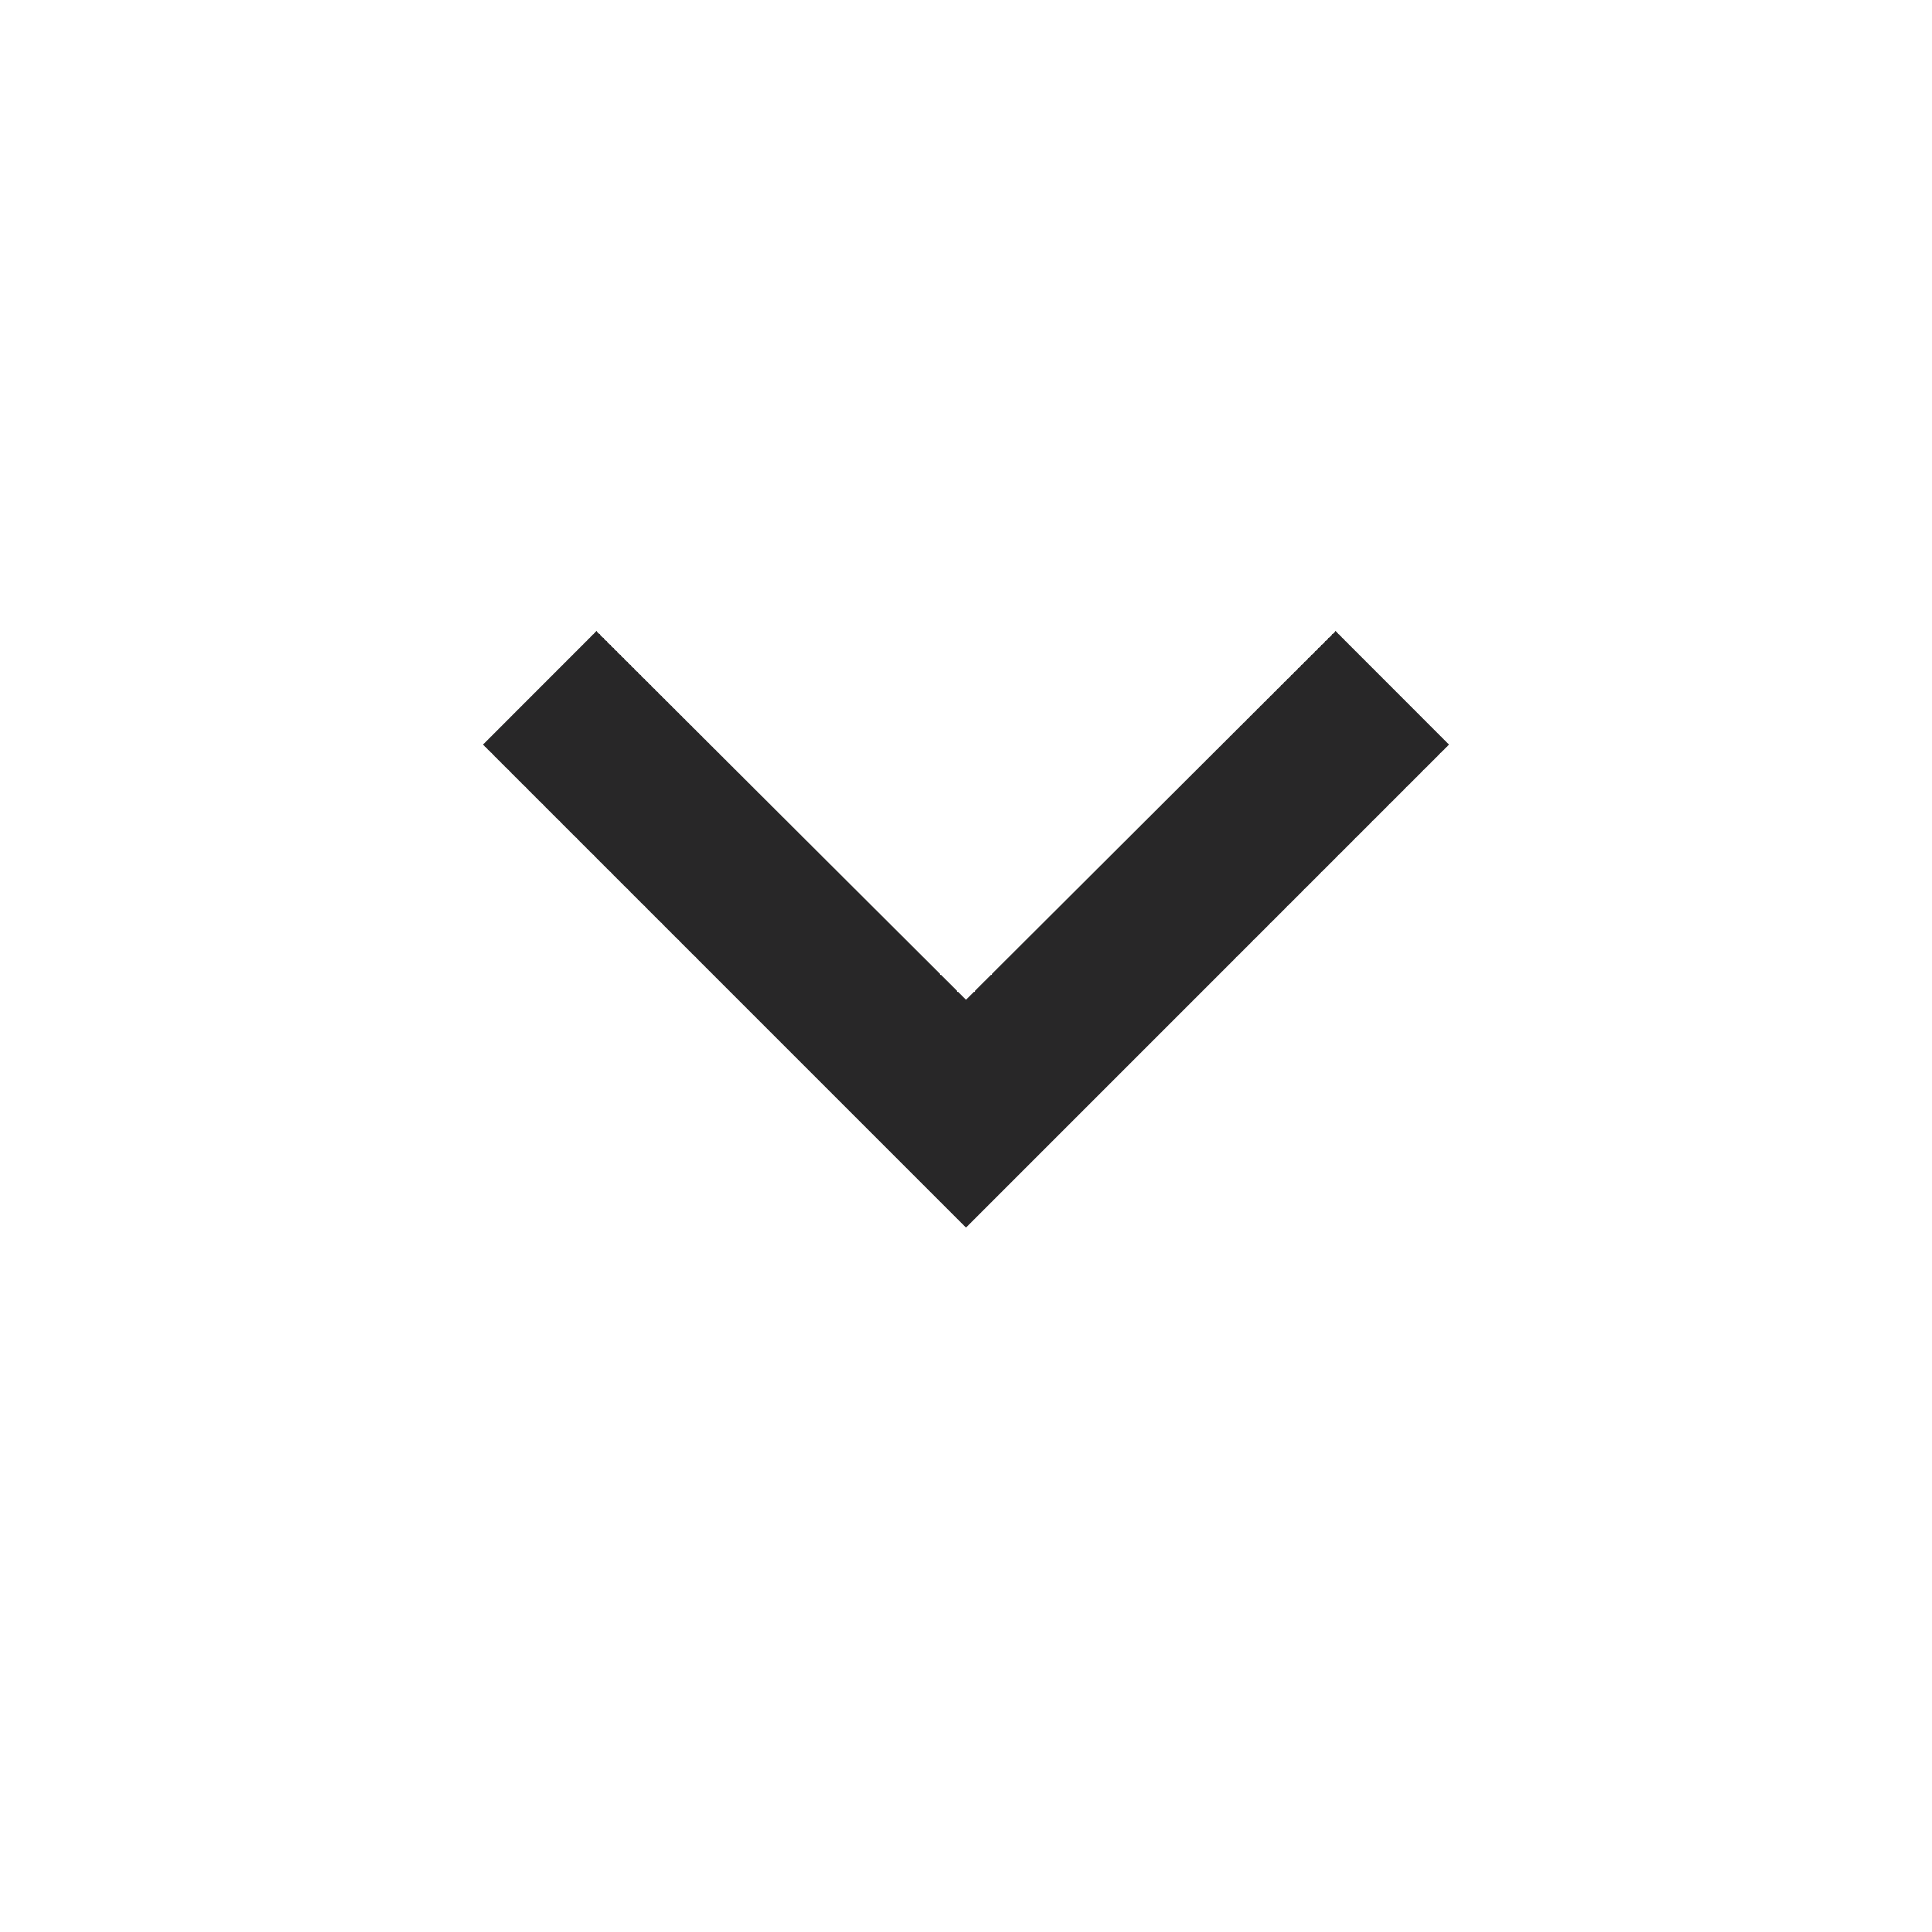
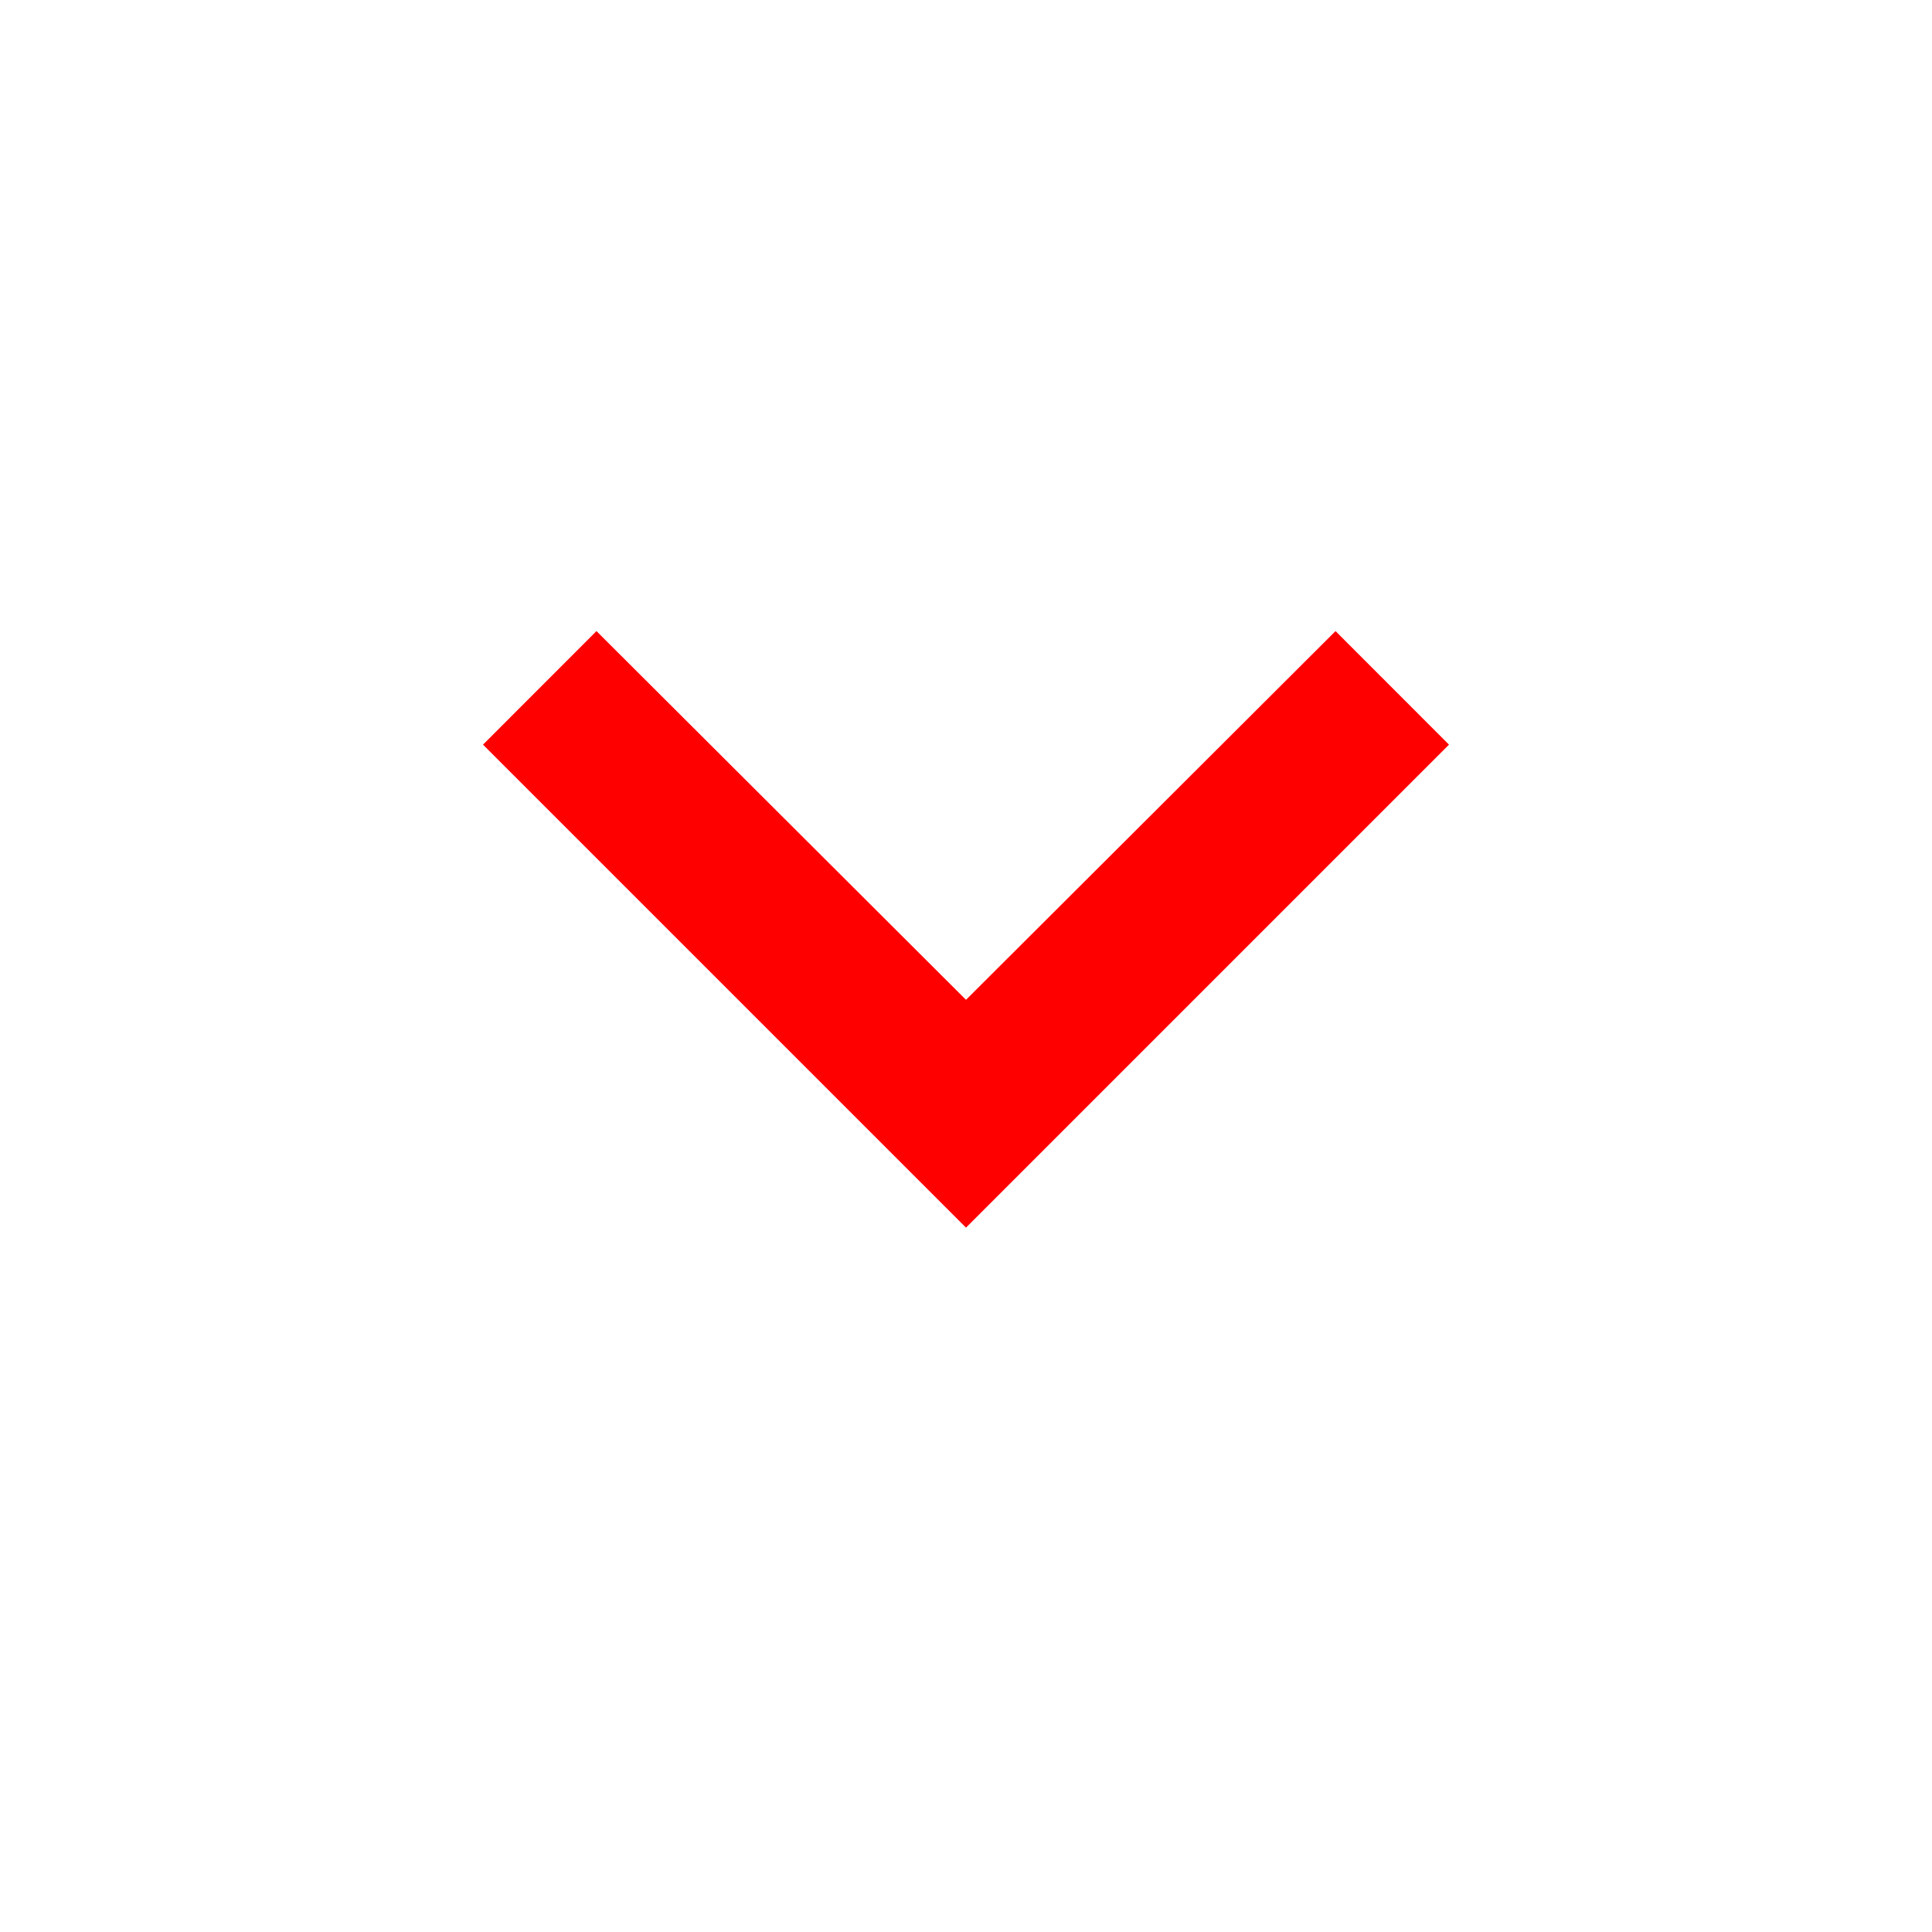
<svg xmlns="http://www.w3.org/2000/svg" width="26" height="26" viewBox="0 0 26 26" fill="none">
-   <path d="M8.027 8.493L13 13.455L17.973 8.493L19.5 10.021L13 16.521L6.5 10.021L8.027 8.493Z" fill="#282728" />
+   <path d="M8.027 8.493L13 13.455L17.973 8.493L19.5 10.021L13 16.521L6.5 10.021L8.027 8.493Z" fill="red" />
</svg>
